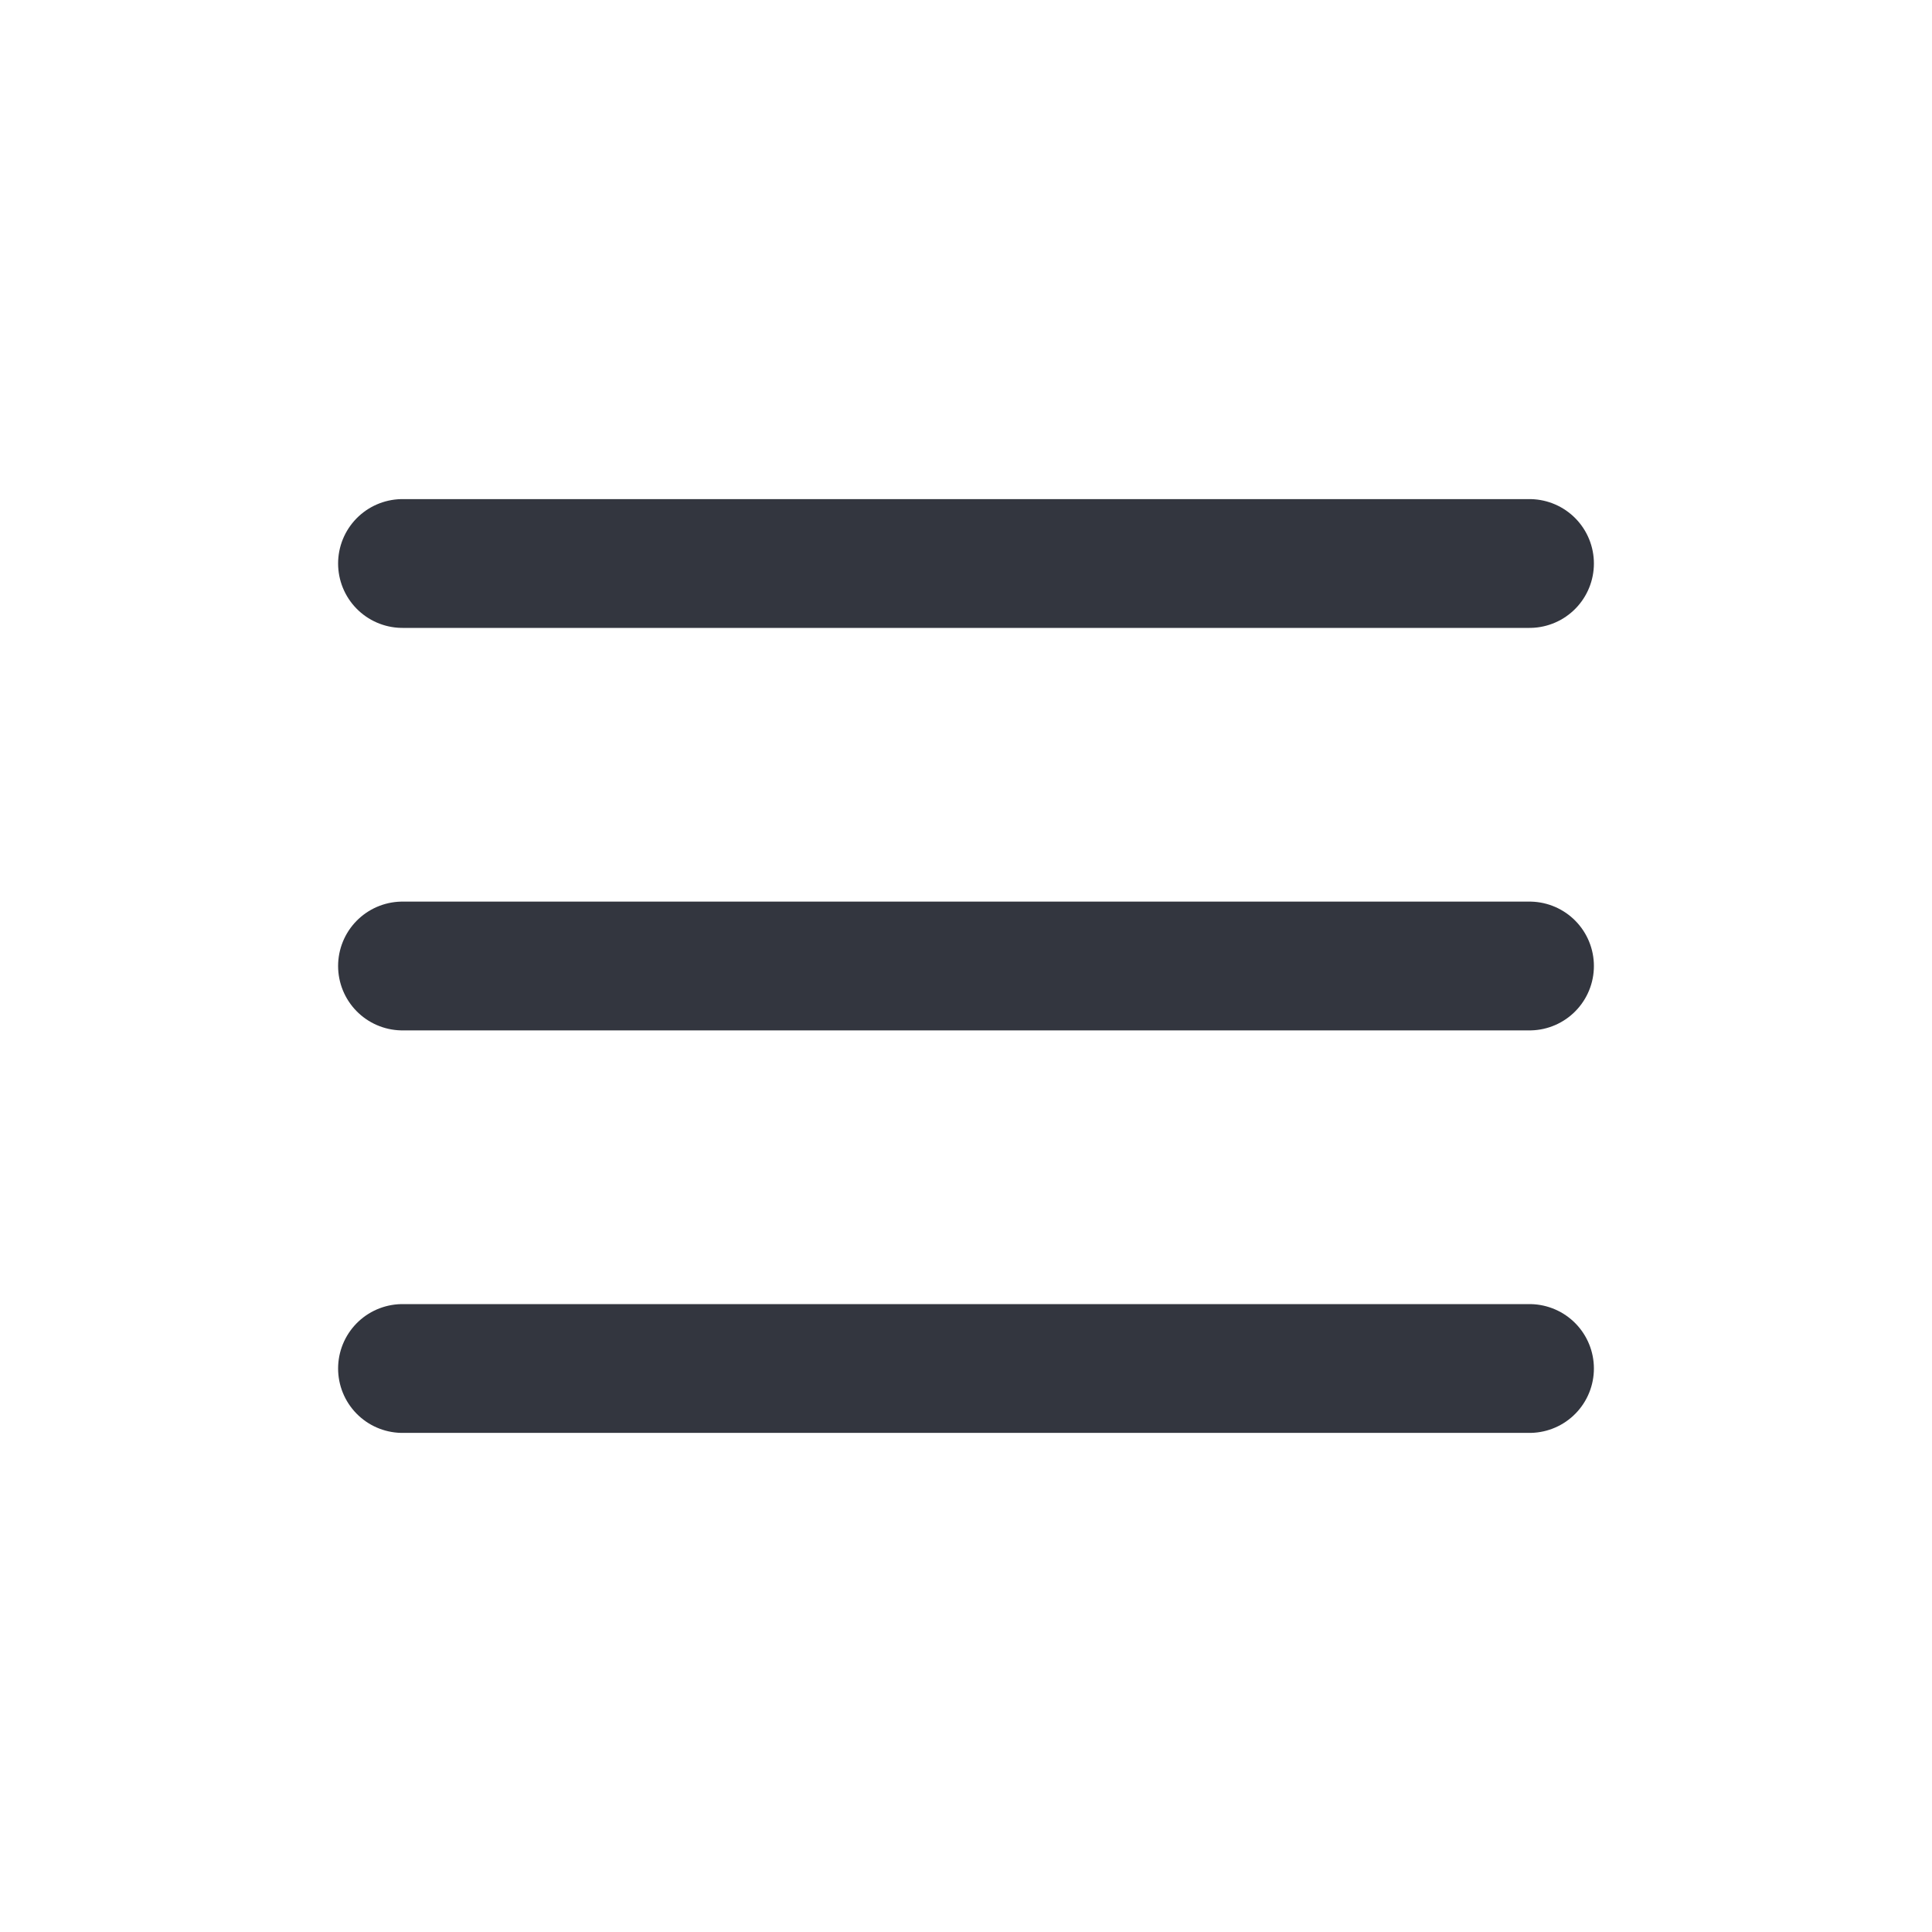
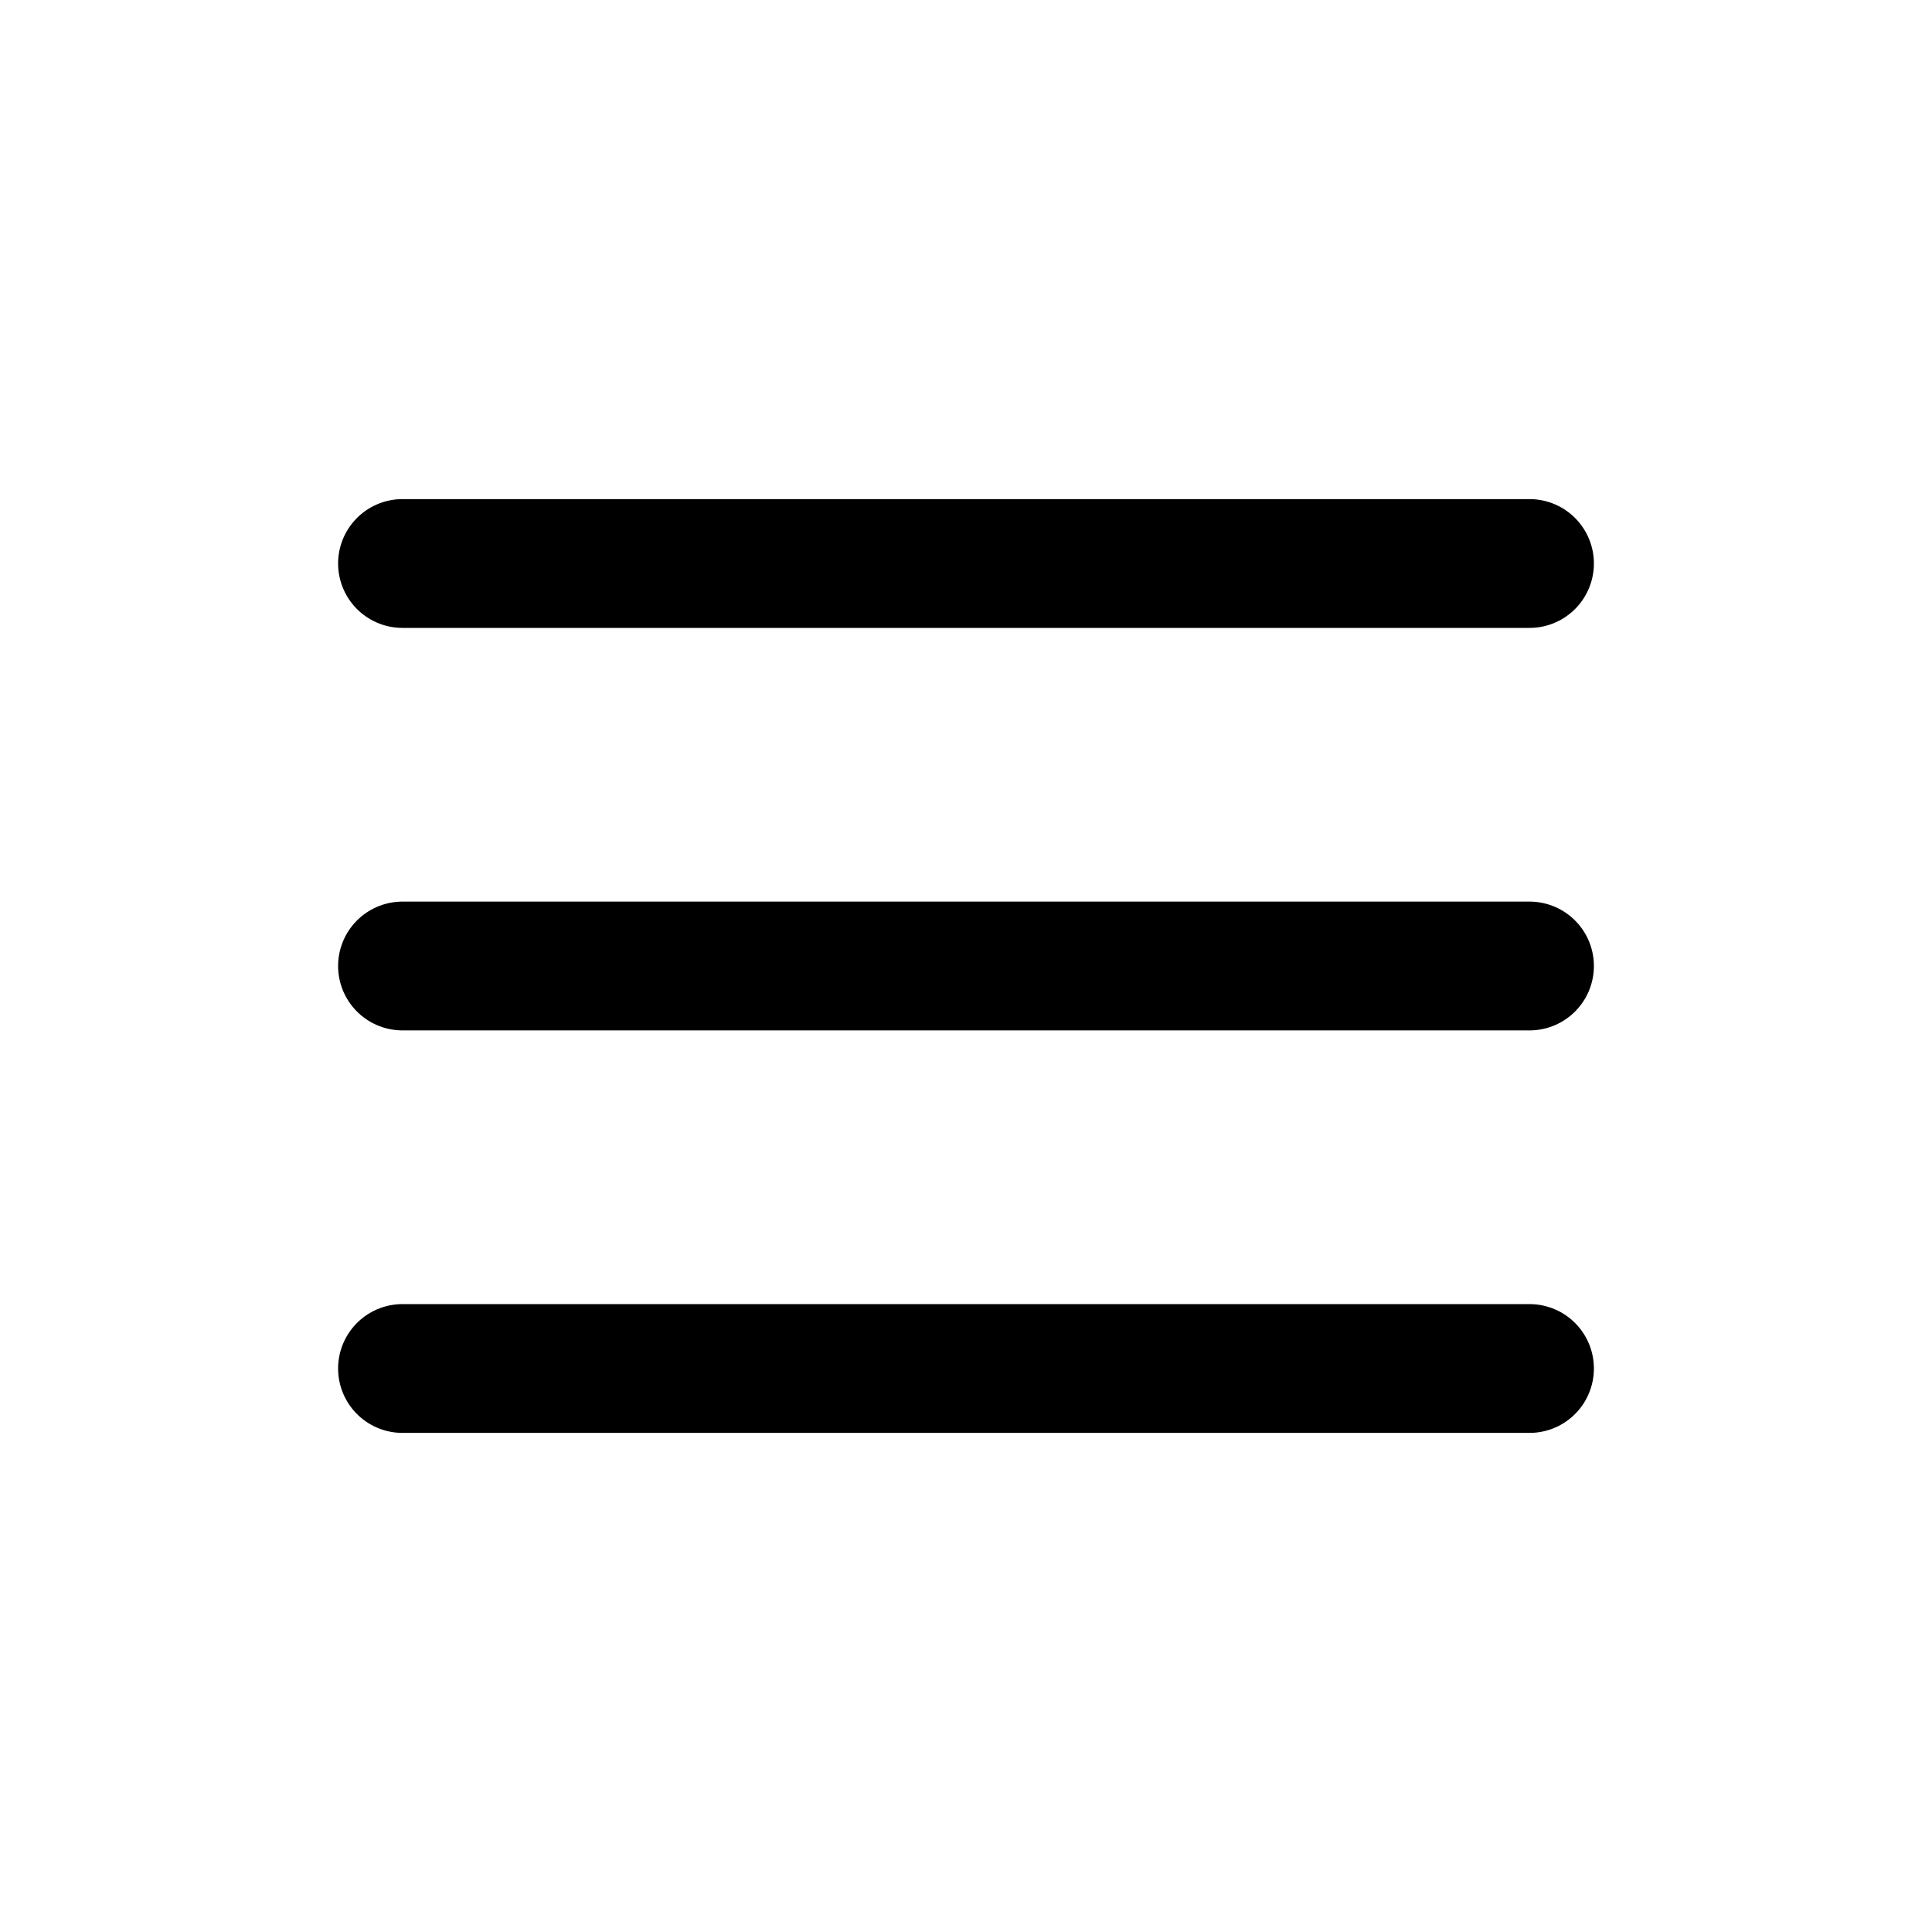
<svg xmlns="http://www.w3.org/2000/svg" width="30" height="30" viewBox="0 0 30 30" fill="none">
-   <path d="M6.25 8.75H23.75" stroke="#33363F" stroke-width="2" stroke-linecap="round" />
-   <path d="M6.25 15H23.75" stroke="#33363F" stroke-width="2" stroke-linecap="round" />
-   <path d="M6.25 21.25H23.75" stroke="#33363F" stroke-width="2" stroke-linecap="round" />
+   <path d="M6.25 8.75H23.75" stroke="currentColor" stroke-width="2" stroke-linecap="round" />
+   <path d="M6.25 15H23.75" stroke="currentColor" stroke-width="2" stroke-linecap="round" />
+   <path d="M6.25 21.25H23.75" stroke="currentColor" stroke-width="2" stroke-linecap="round" />
</svg>
